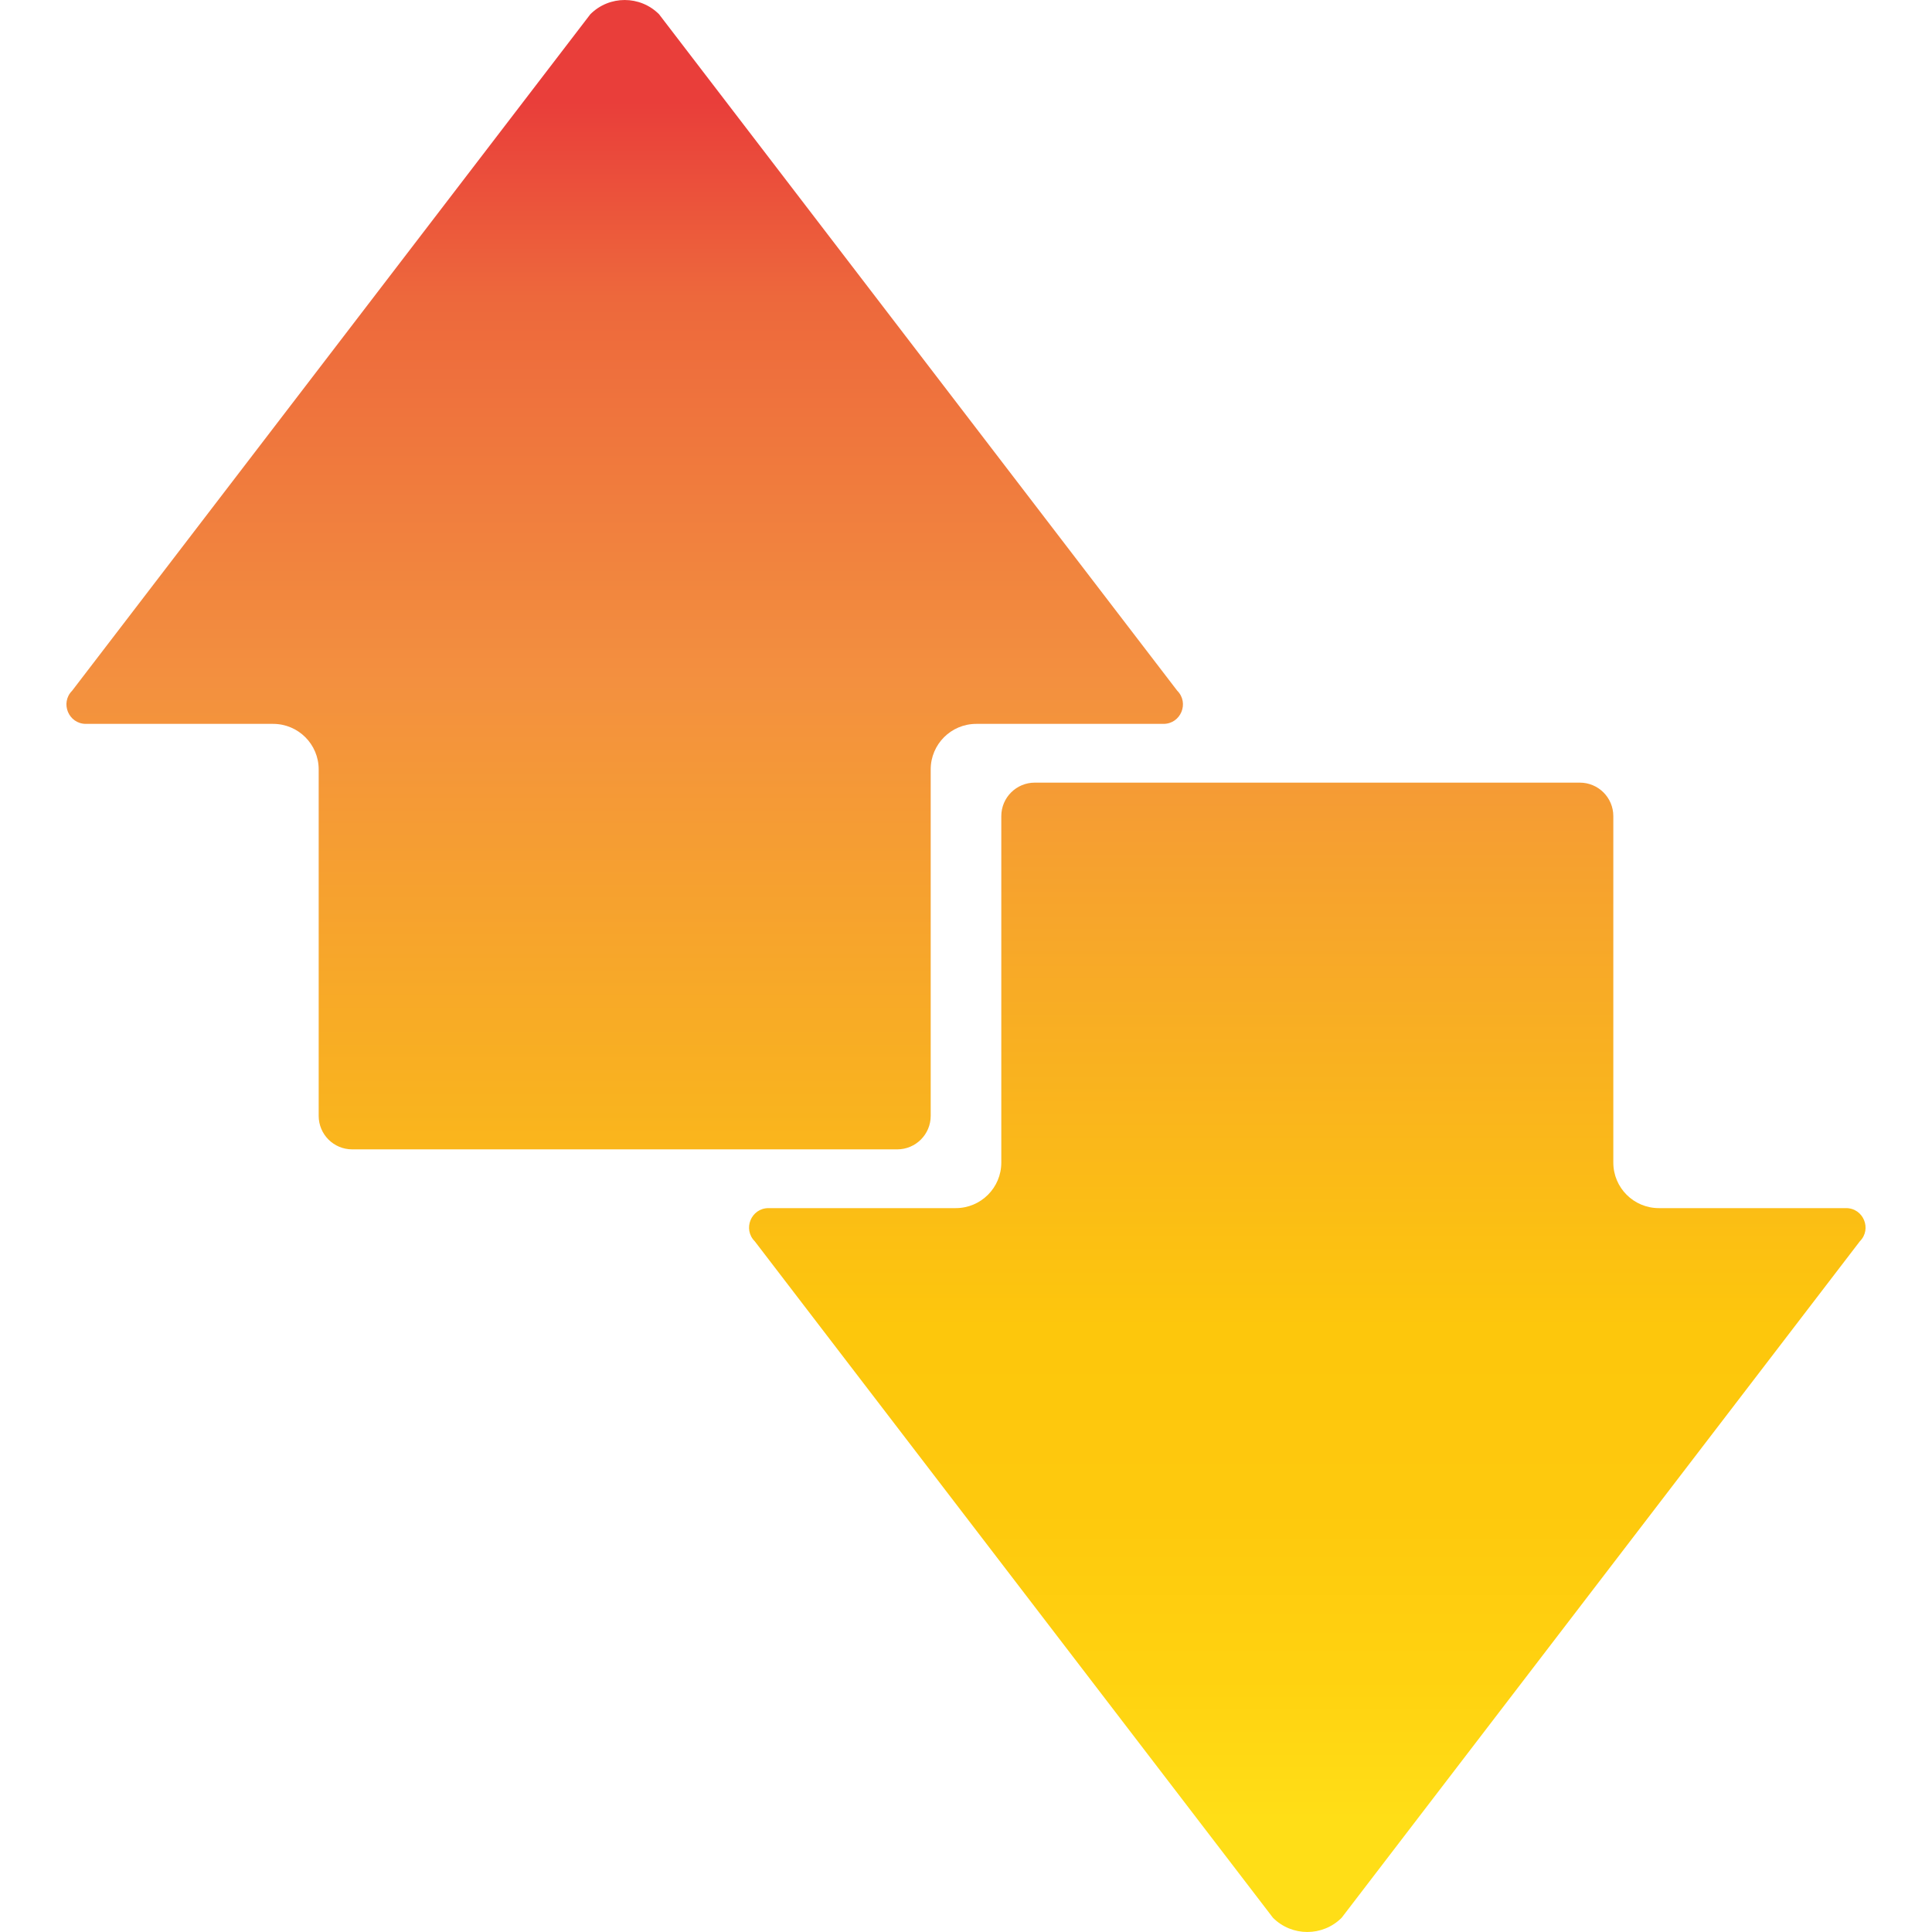
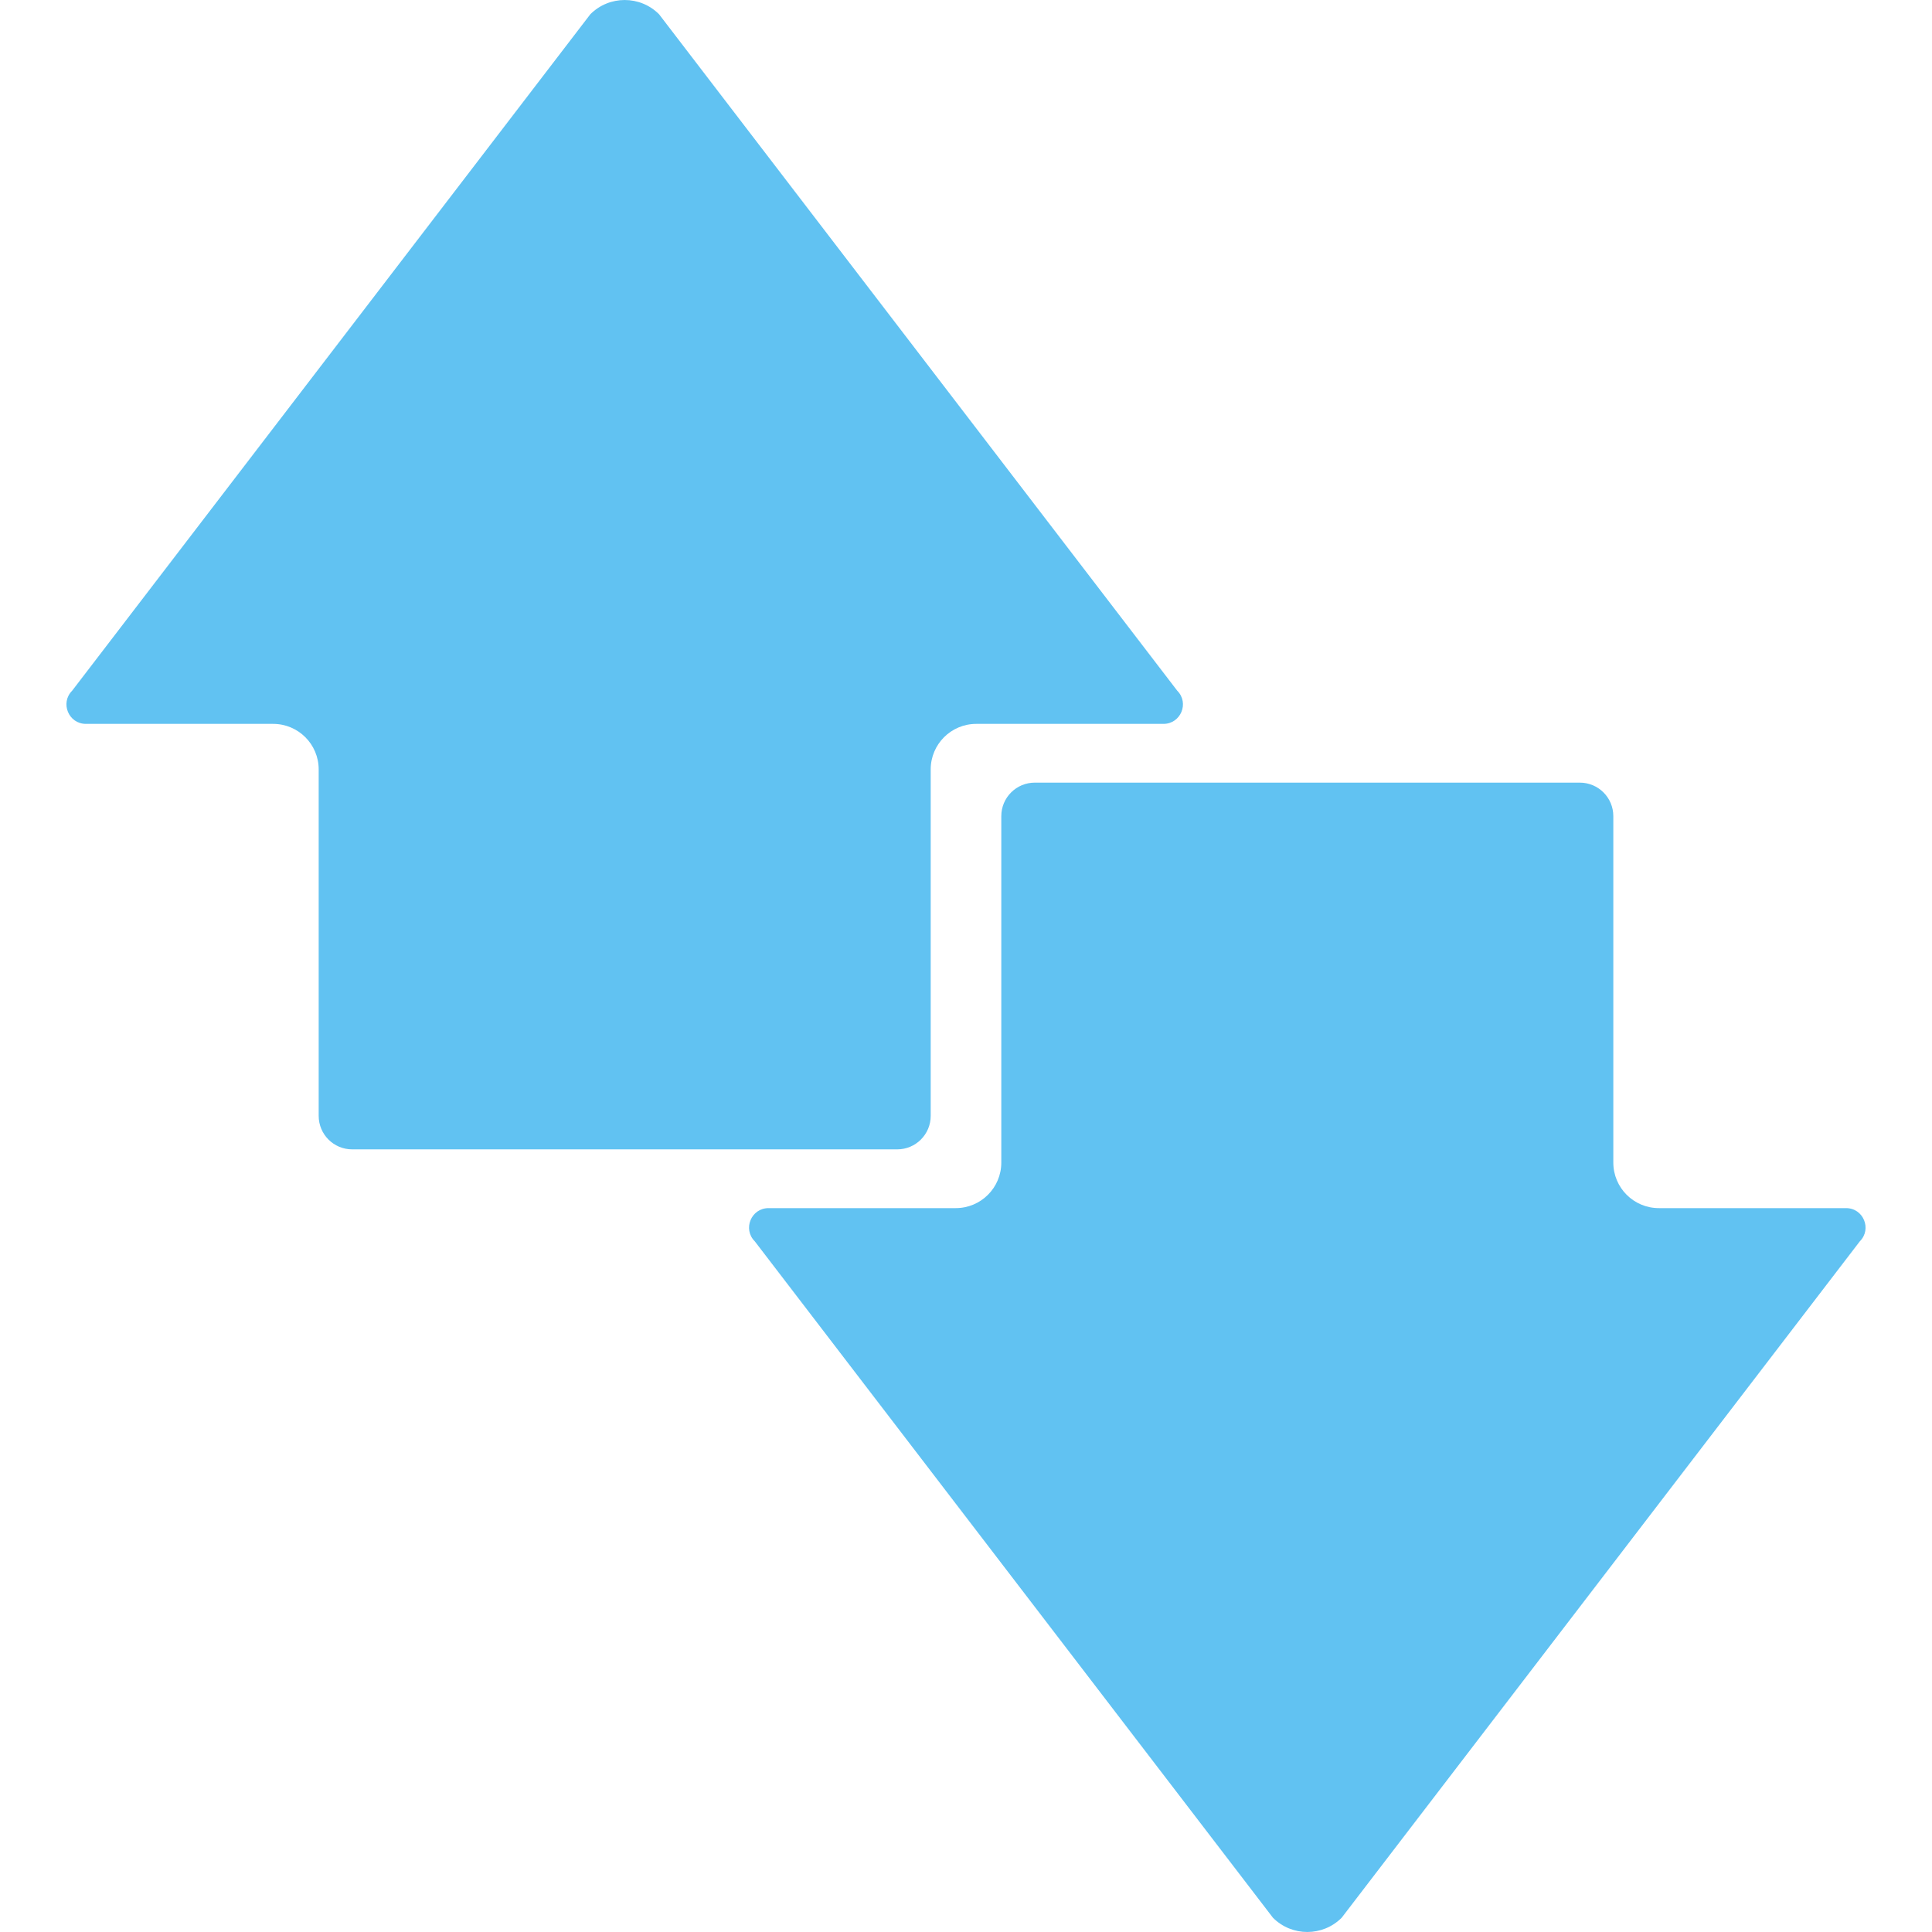
<svg xmlns="http://www.w3.org/2000/svg" version="1.1" id="Layer_1" x="0px" y="0px" width="100px" height="100px" viewBox="0 0 100 100" style="enable-background:new 0 0 100 100;" xml:space="preserve">
  <g>
    <linearGradient id="SVGID_1_" gradientUnits="userSpaceOnUse" x1="32.334" y1="95.702" x2="32.334" y2="5.269">
-       <stop offset="0" style="stop-color:#FFDE17" />
-       <stop offset="0.08" style="stop-color:#FFD210" />
-       <stop offset="0.177" style="stop-color:#FEC90D" />
-       <stop offset="0.281" style="stop-color:#FDC70C" />
-       <stop offset="0.668" style="stop-color:#F3903F" />
-       <stop offset="0.888" style="stop-color:#ED683C" />
-       <stop offset="1" style="stop-color:#E93E3A" />
+       <stop offset="0" style="stop-color:#61c2f2" />
+       <stop offset="0.08" style="stop-color:#61c2f2" />
+       <stop offset="0.177" style="stop-color:#61c2f2" />
+       <stop offset="0.281" style="stop-color:#61c2f2" />
+       <stop offset="0.668" style="stop-color:#61c2f2" />
+       <stop offset="0.888" style="stop-color:#61c2f2" />
+       <stop offset="1" style="stop-color:#61c2f2" />
    </linearGradient>
    <path style="fill:url(#SVGID_1_);" d="M48.173,57.757V39.825c0-1.302,1.055-2.357,2.357-2.357h9.691   c0.897,0,1.346-1.084,0.712-1.718L34.112,0.737c-0.982-0.982-2.574-0.982-3.556,0L3.735,35.75   c-0.634,0.634-0.185,1.718,0.712,1.718h9.691c1.302,0,2.357,1.055,2.357,2.357v17.932c0,0.958,0.776,1.734,1.734,1.734h28.21   C47.397,59.491,48.173,58.715,48.173,57.757z" />
    <linearGradient id="SVGID_2_" gradientUnits="userSpaceOnUse" x1="67.666" y1="94.171" x2="67.666" y2="3.738">
-       <stop offset="0" style="stop-color:#FFDE17" />
-       <stop offset="0.08" style="stop-color:#FFD210" />
-       <stop offset="0.177" style="stop-color:#FEC90D" />
-       <stop offset="0.281" style="stop-color:#FDC70C" />
-       <stop offset="0.668" style="stop-color:#F3903F" />
-       <stop offset="0.888" style="stop-color:#ED683C" />
-       <stop offset="1" style="stop-color:#E93E3A" />
+       <stop offset="0" style="stop-color:#61c2f2" />
+       <stop offset="0.08" style="stop-color:#61c2f2" />
+       <stop offset="0.177" style="stop-color:#61c2f2" />
+       <stop offset="0.281" style="stop-color:#61c2f2" />
+       <stop offset="0.668" style="stop-color:#61c2f2" />
+       <stop offset="0.888" style="stop-color:#61c2f2" />
+       <stop offset="1" style="stop-color:#61c2f2" />
    </linearGradient>
    <path style="fill:url(#SVGID_2_);" d="M95.553,62.532h-9.691c-1.302,0-2.357-1.055-2.357-2.357V42.243   c0-0.958-0.776-1.734-1.734-1.734h-28.21c-0.958,0-1.734,0.776-1.734,1.734v17.932c0,1.302-1.055,2.357-2.357,2.357h-9.691   c-0.897,0-1.346,1.084-0.712,1.718l26.821,35.013c0.982,0.982,2.574,0.982,3.556,0L96.265,64.25   C96.898,63.616,96.45,62.532,95.553,62.532z" />
  </g>
</svg>
